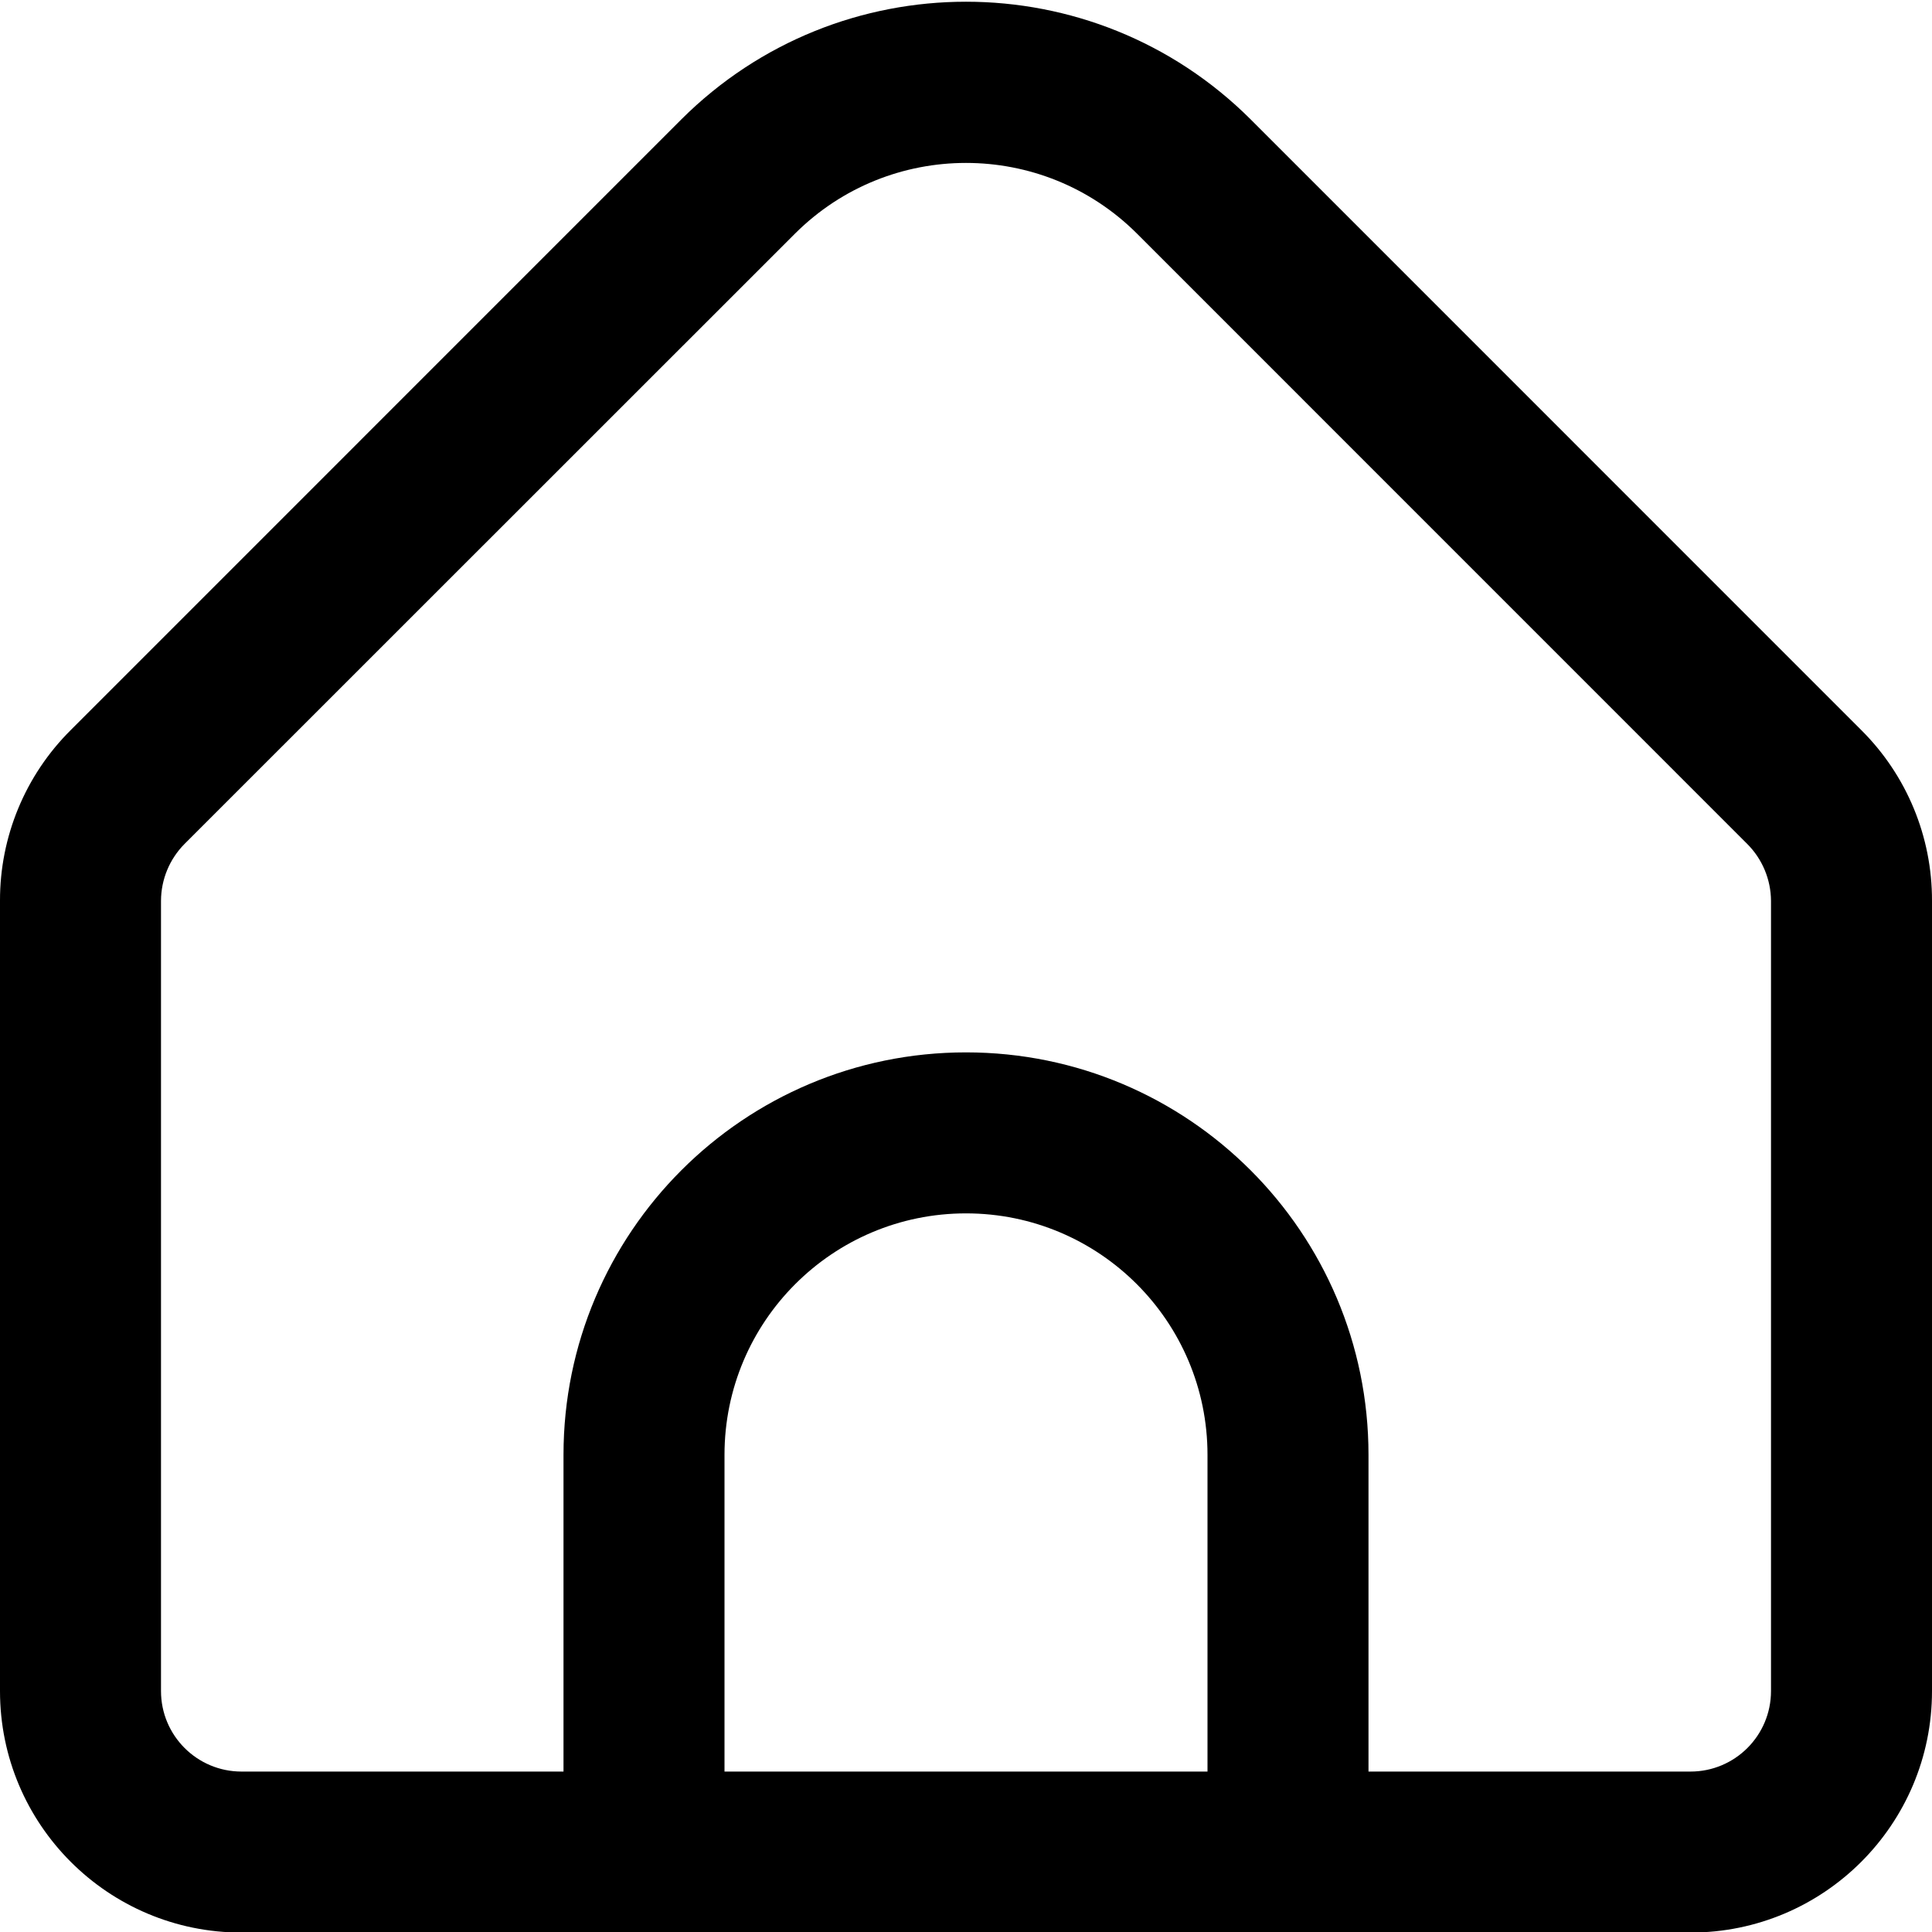
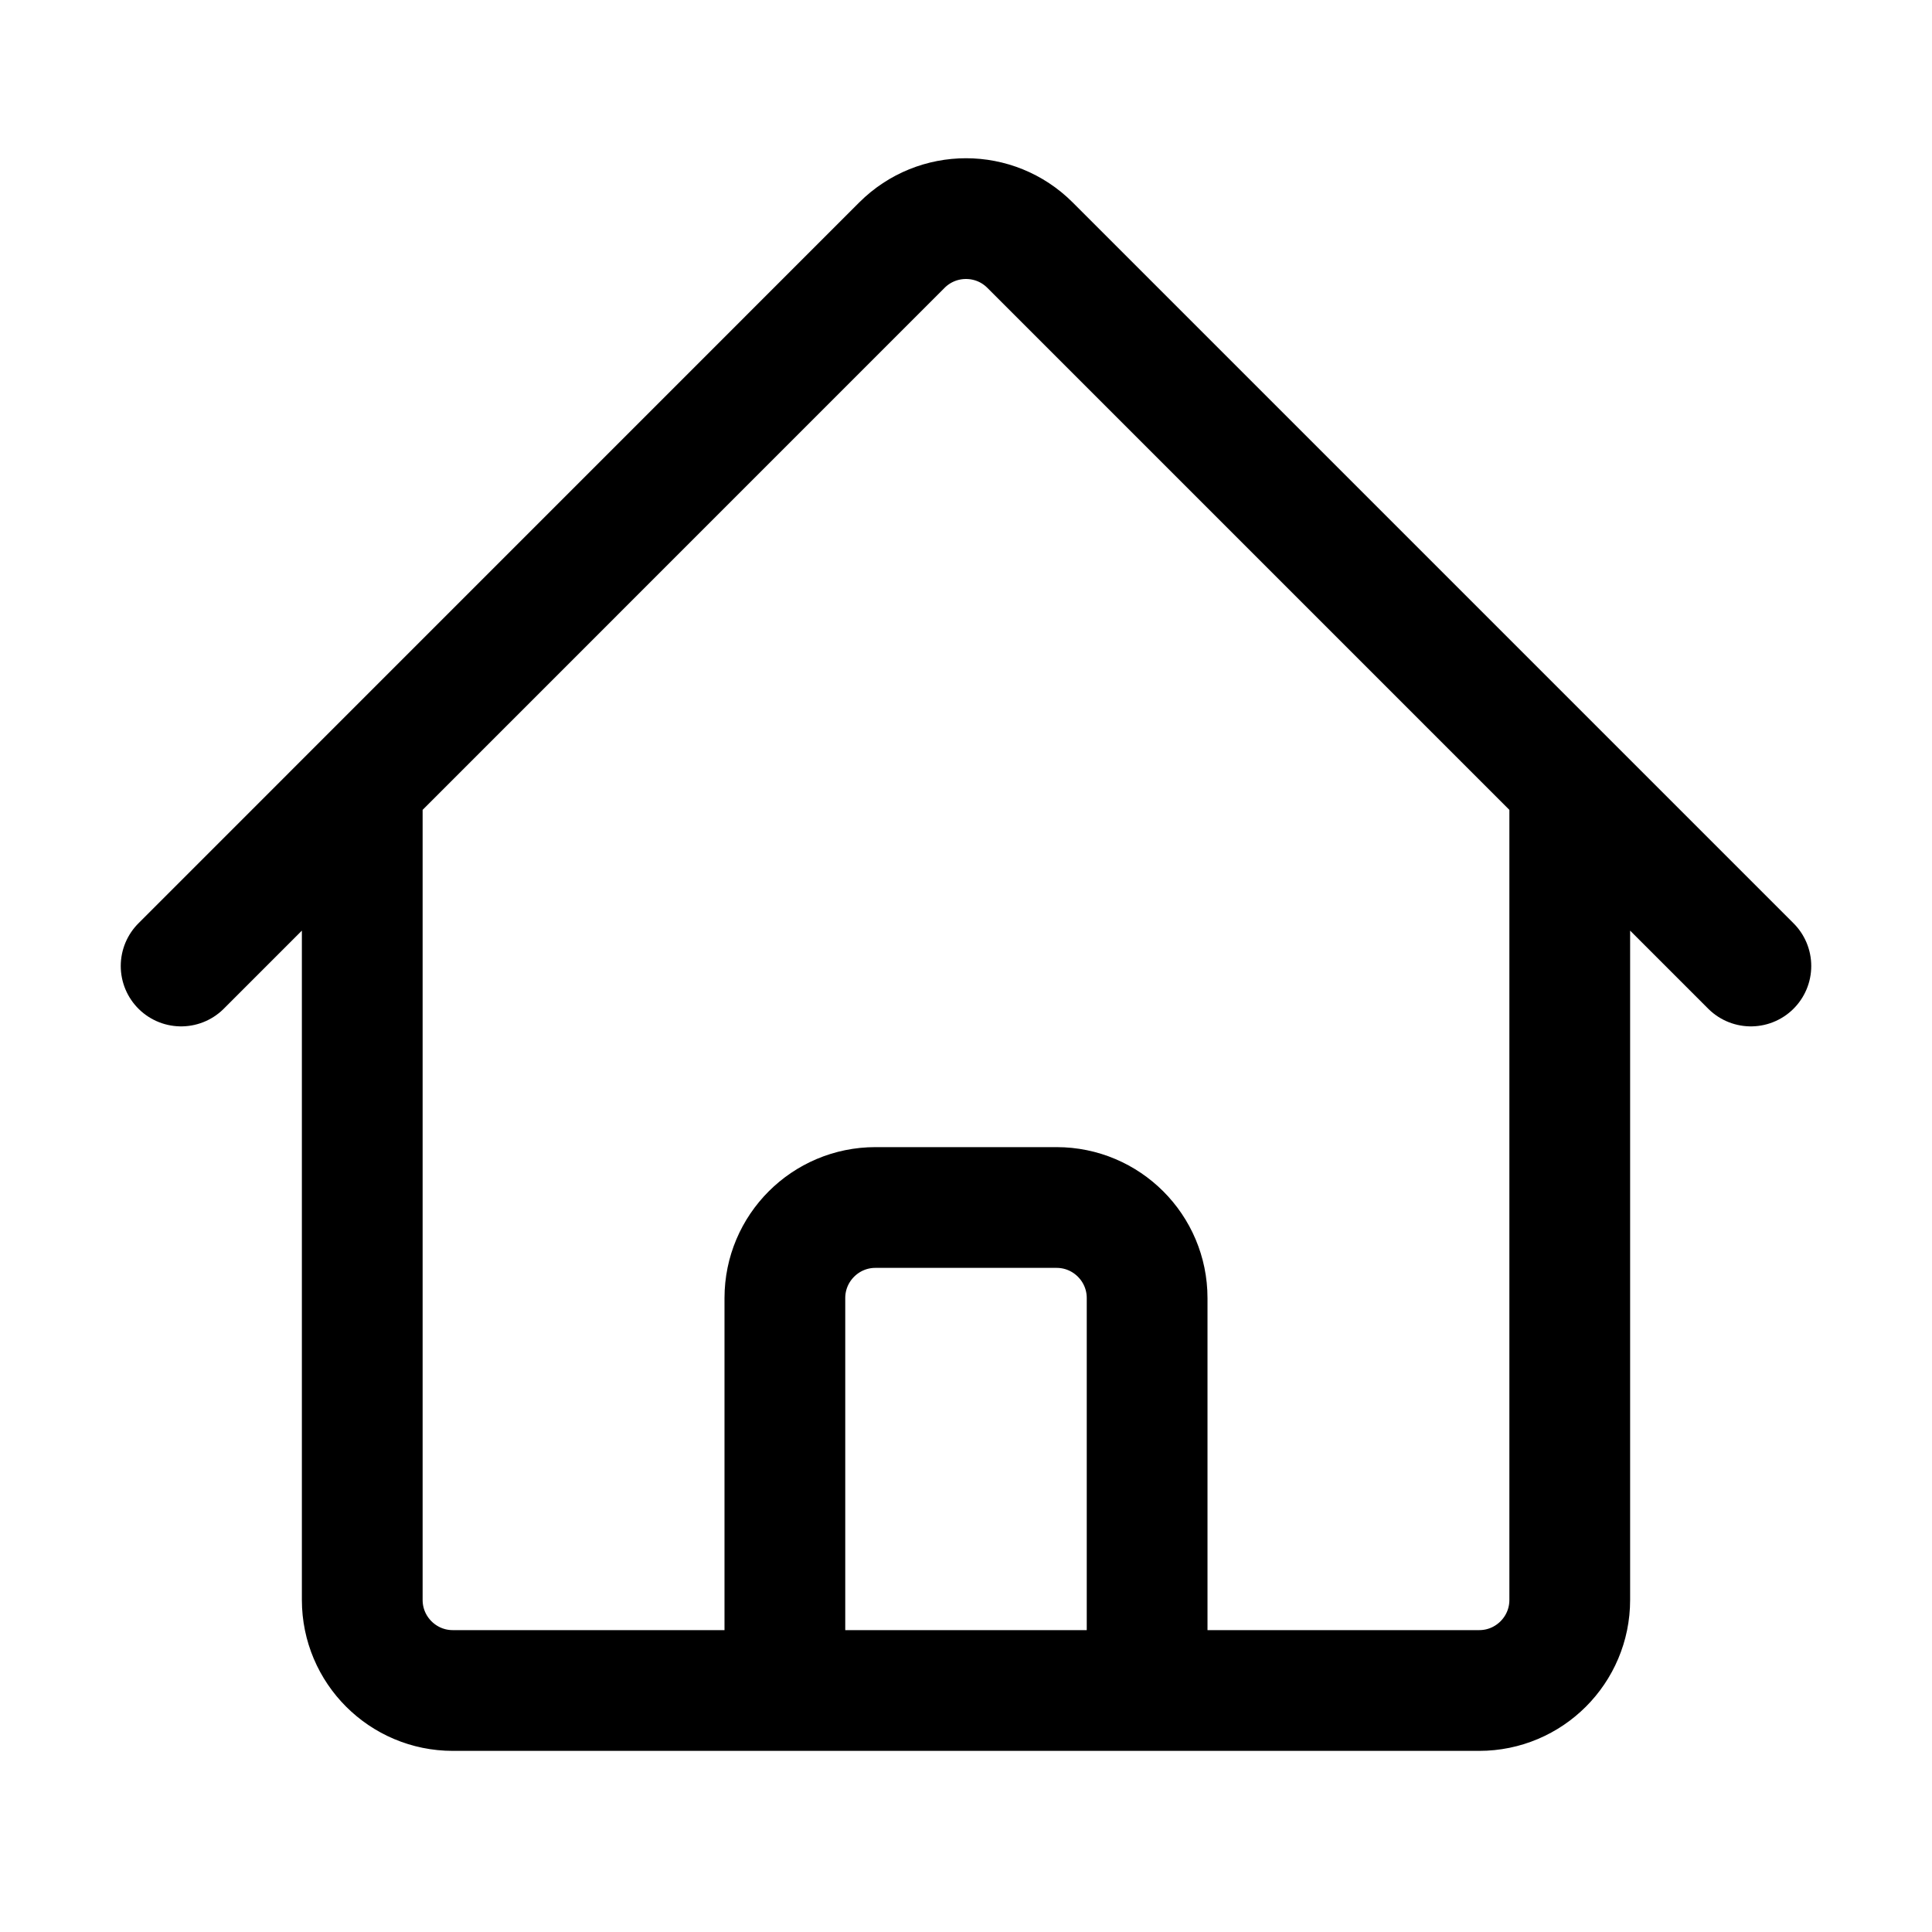
- <svg xmlns="http://www.w3.org/2000/svg" id="Outline" viewBox="0 0 24 24" width="512" height="512">
-   <path d="M23.121,9.069,15.536,1.483a5.008,5.008,0,0,0-7.072,0L.879,9.069A2.978,2.978,0,0,0,0,11.19v9.817a3,3,0,0,0,3,3H21a3,3,0,0,0,3-3V11.19A2.978,2.978,0,0,0,23.121,9.069ZM15,22.007H9V18.073a3,3,0,0,1,6,0Zm7-1a1,1,0,0,1-1,1H17V18.073a5,5,0,0,0-10,0v3.934H3a1,1,0,0,1-1-1V11.19a1.008,1.008,0,0,1,.293-.707L9.878,2.9a3.008,3.008,0,0,1,4.244,0l7.585,7.586A1.008,1.008,0,0,1,22,11.19Z" />
+ <svg xmlns="http://www.w3.org/2000/svg" fill="none" viewBox="0 0 24 24" stroke-width="1.5" stroke="currentColor" class="w-6 h-6">
+   <path stroke-linecap="round" stroke-linejoin="round" d="M2.25 12l8.954-8.955c.44-.439 1.152-.439 1.591 0L21.75 12M4.5 9.75v10.125c0 .621.504 1.125 1.125 1.125H9.75v-4.875c0-.621.504-1.125 1.125-1.125h2.25c.621 0 1.125.504 1.125 1.125V21h4.125c.621 0 1.125-.504 1.125-1.125V9.75M8.25 21h8.25" />
</svg>
